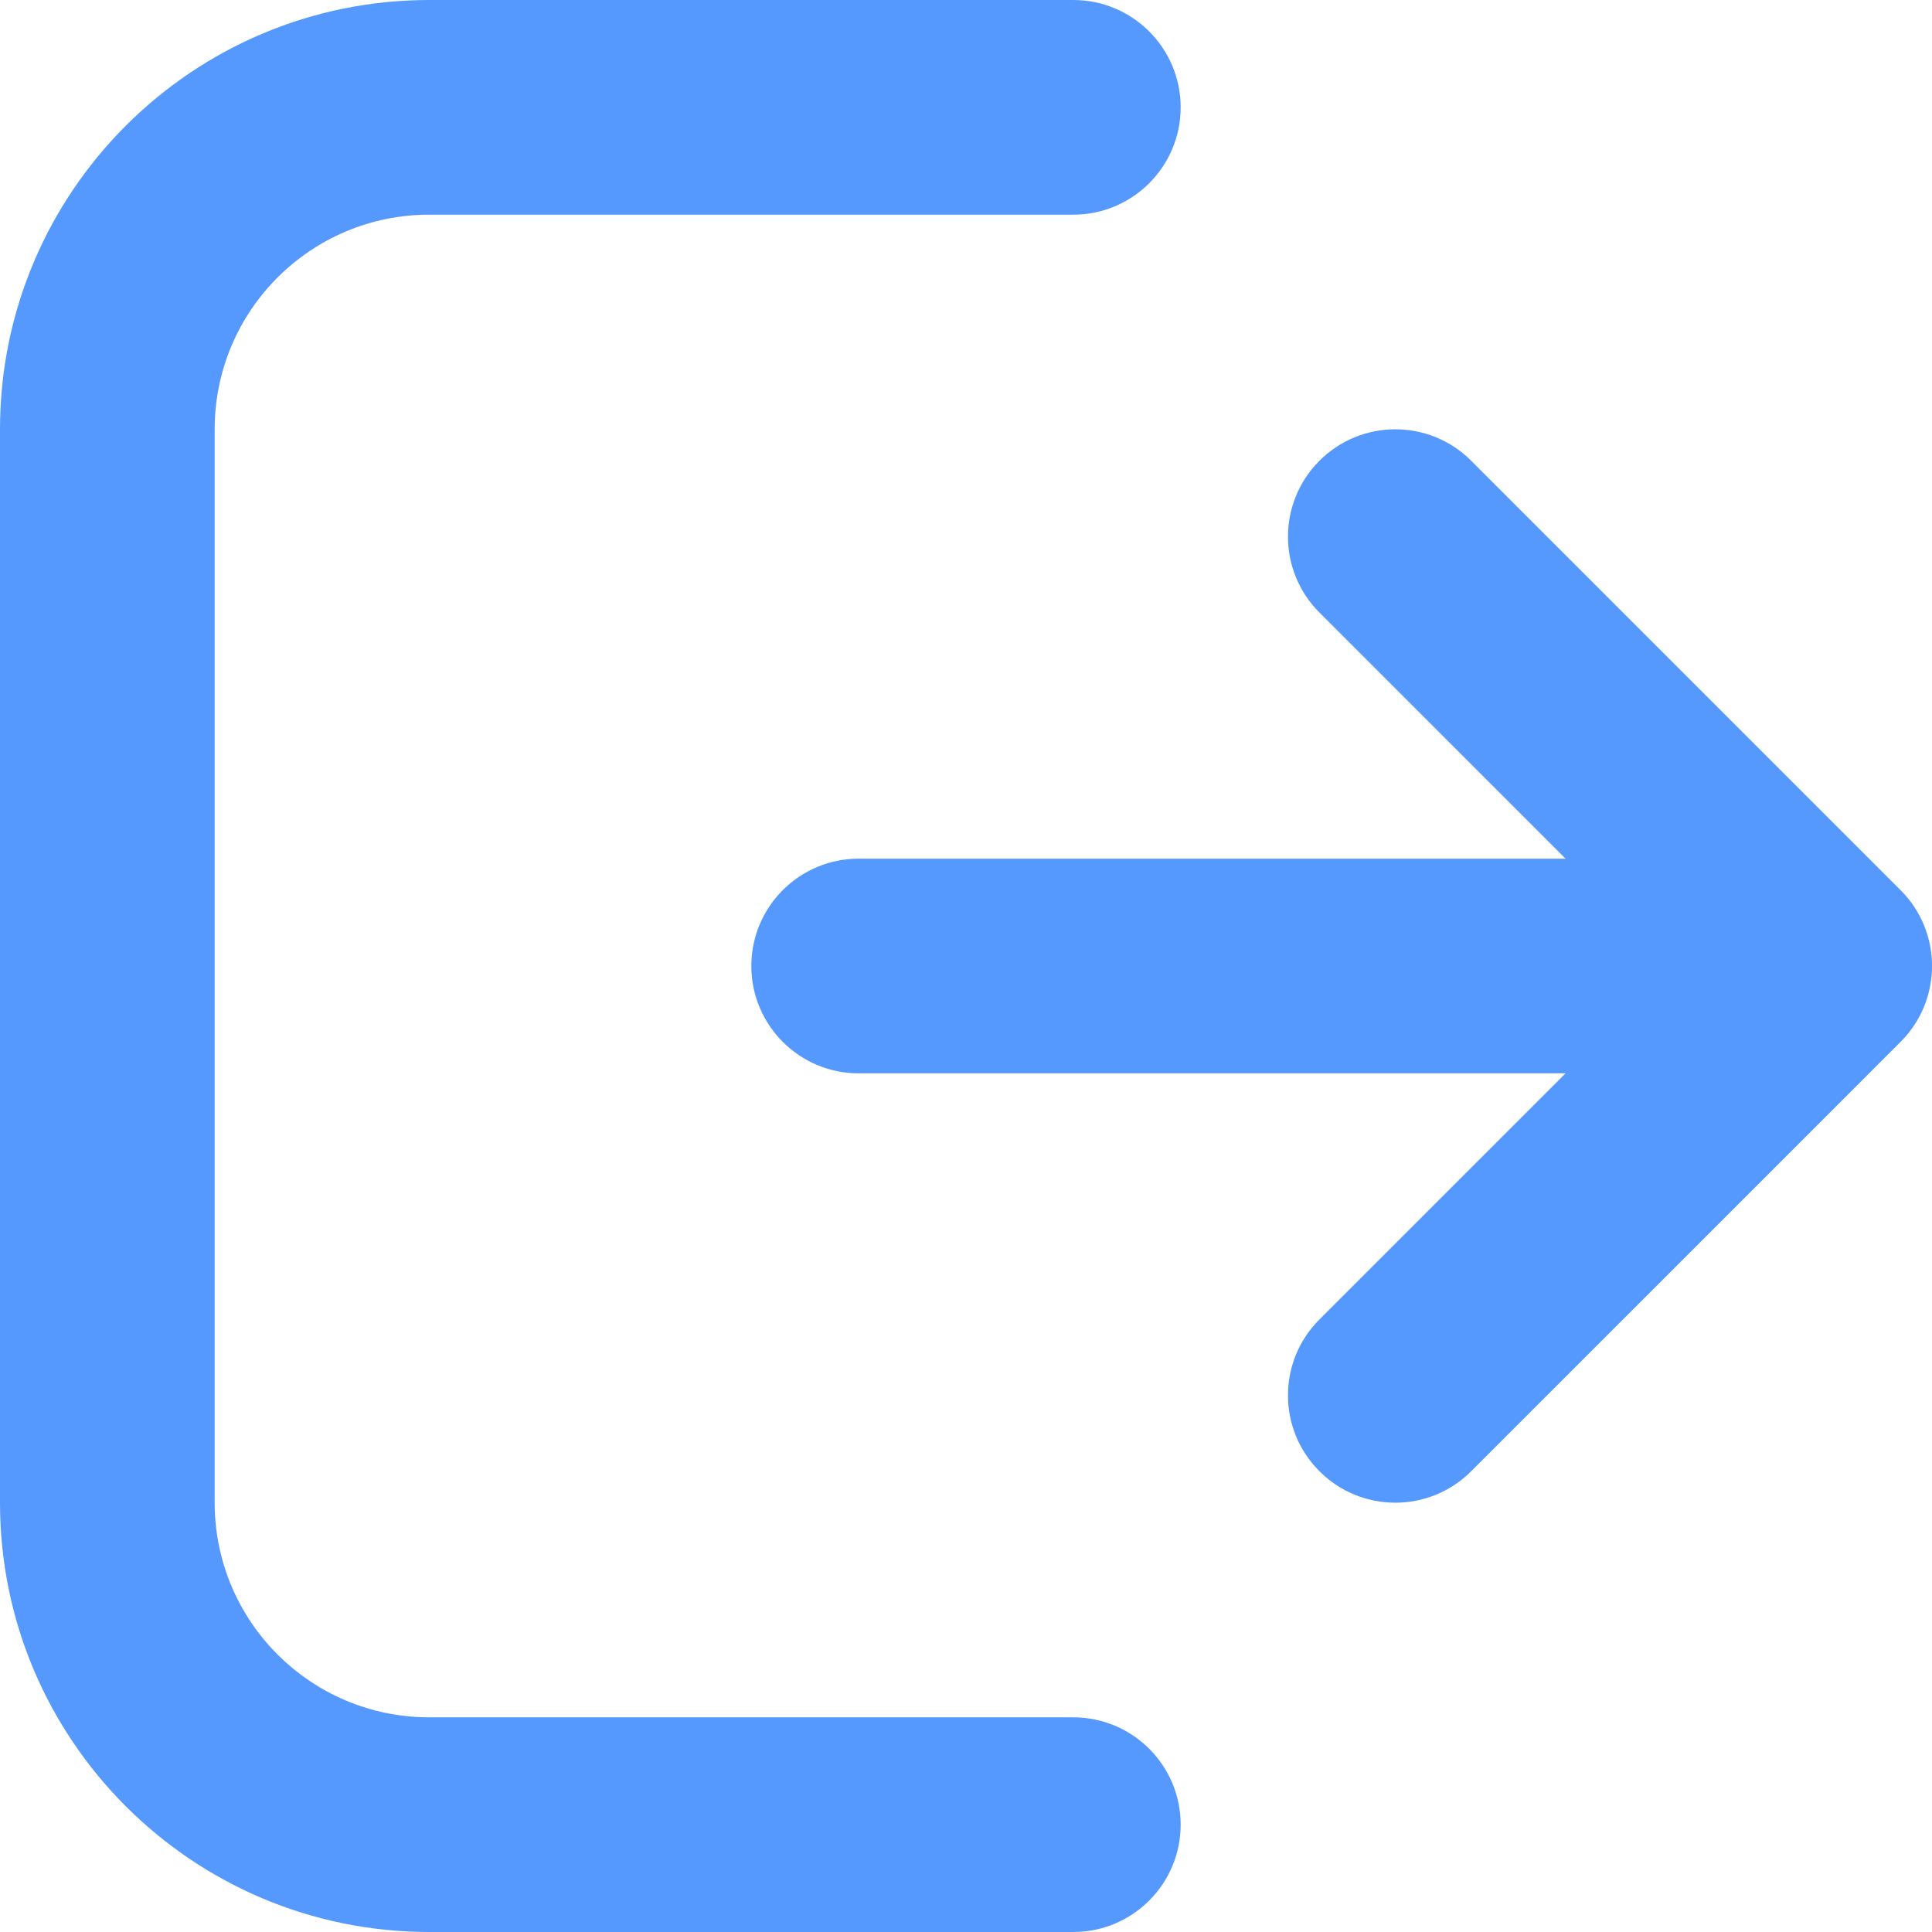
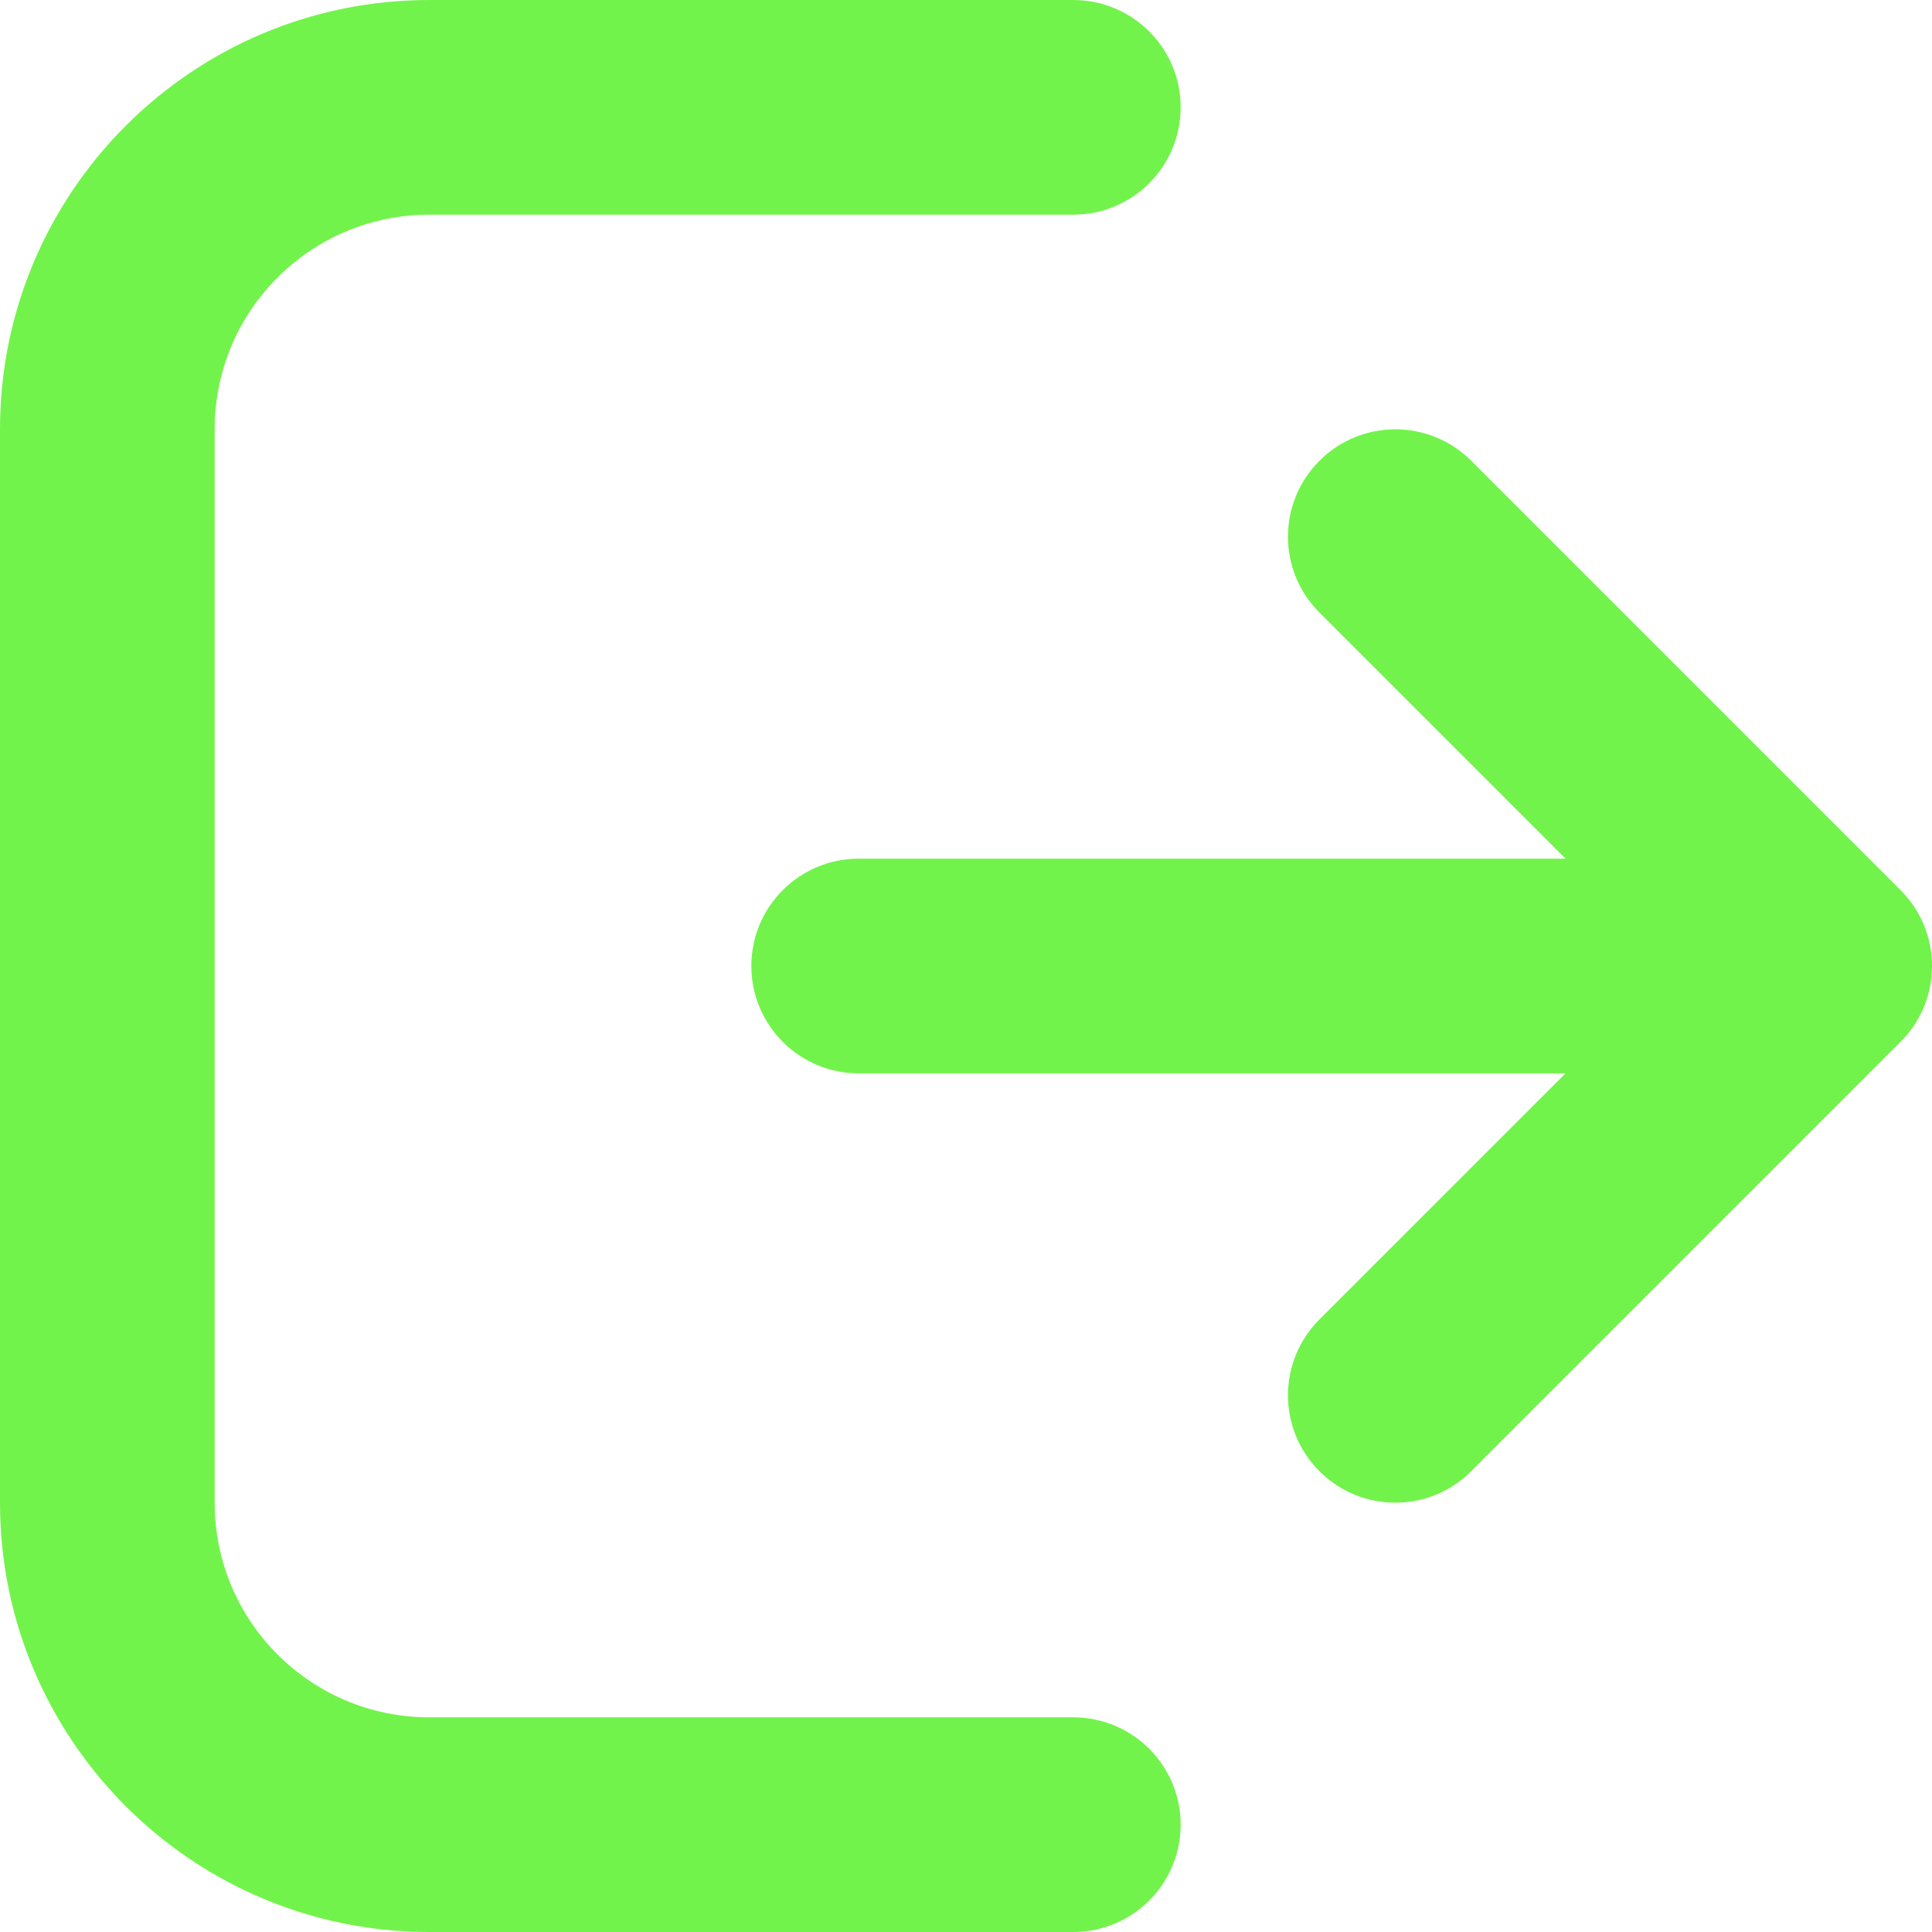
<svg xmlns="http://www.w3.org/2000/svg" width="18" height="18" viewBox="0 0 18 18" fill="none">
-   <path d="M0 4C0 1.791 1.791 0 4 0H10C10.552 0 11 0.448 11 1C11 1.552 10.552 2 10 2H4C2.895 2 2 2.895 2 4V14C2 15.105 2.895 16 4 16H10C10.552 16 11 16.448 11 17C11 17.552 10.552 18 10 18H4C1.791 18 0 16.209 0 14V4Z" fill="#5599FF" />
-   <path d="M12.293 4.293C12.683 3.902 13.317 3.902 13.707 4.293L17.707 8.293C18.098 8.683 18.098 9.317 17.707 9.707L13.707 13.707C13.317 14.098 12.683 14.098 12.293 13.707C11.902 13.317 11.902 12.683 12.293 12.293L14.586 10H8C7.448 10 7 9.552 7 9C7 8.448 7.448 8 8 8H14.586L12.293 5.707C11.902 5.317 11.902 4.683 12.293 4.293Z" fill="#5599FF" />
+   <path d="M0 4C0 1.791 1.791 0 4 0H10C10.552 0 11 0.448 11 1C11 1.552 10.552 2 10 2H4C2.895 2 2 2.895 2 4V14C2 15.105 2.895 16 4 16H10C10.552 16 11 16.448 11 17C11 17.552 10.552 18 10 18H4C1.791 18 0 16.209 0 14V4Z" fill="#72F34B" />
+   <path d="M12.293 4.293C12.683 3.902 13.317 3.902 13.707 4.293L17.707 8.293C18.098 8.683 18.098 9.317 17.707 9.707L13.707 13.707C13.317 14.098 12.683 14.098 12.293 13.707C11.902 13.317 11.902 12.683 12.293 12.293L14.586 10H8C7.448 10 7 9.552 7 9C7 8.448 7.448 8 8 8H14.586L12.293 5.707C11.902 5.317 11.902 4.683 12.293 4.293Z" fill="#72F34B" />
</svg>
